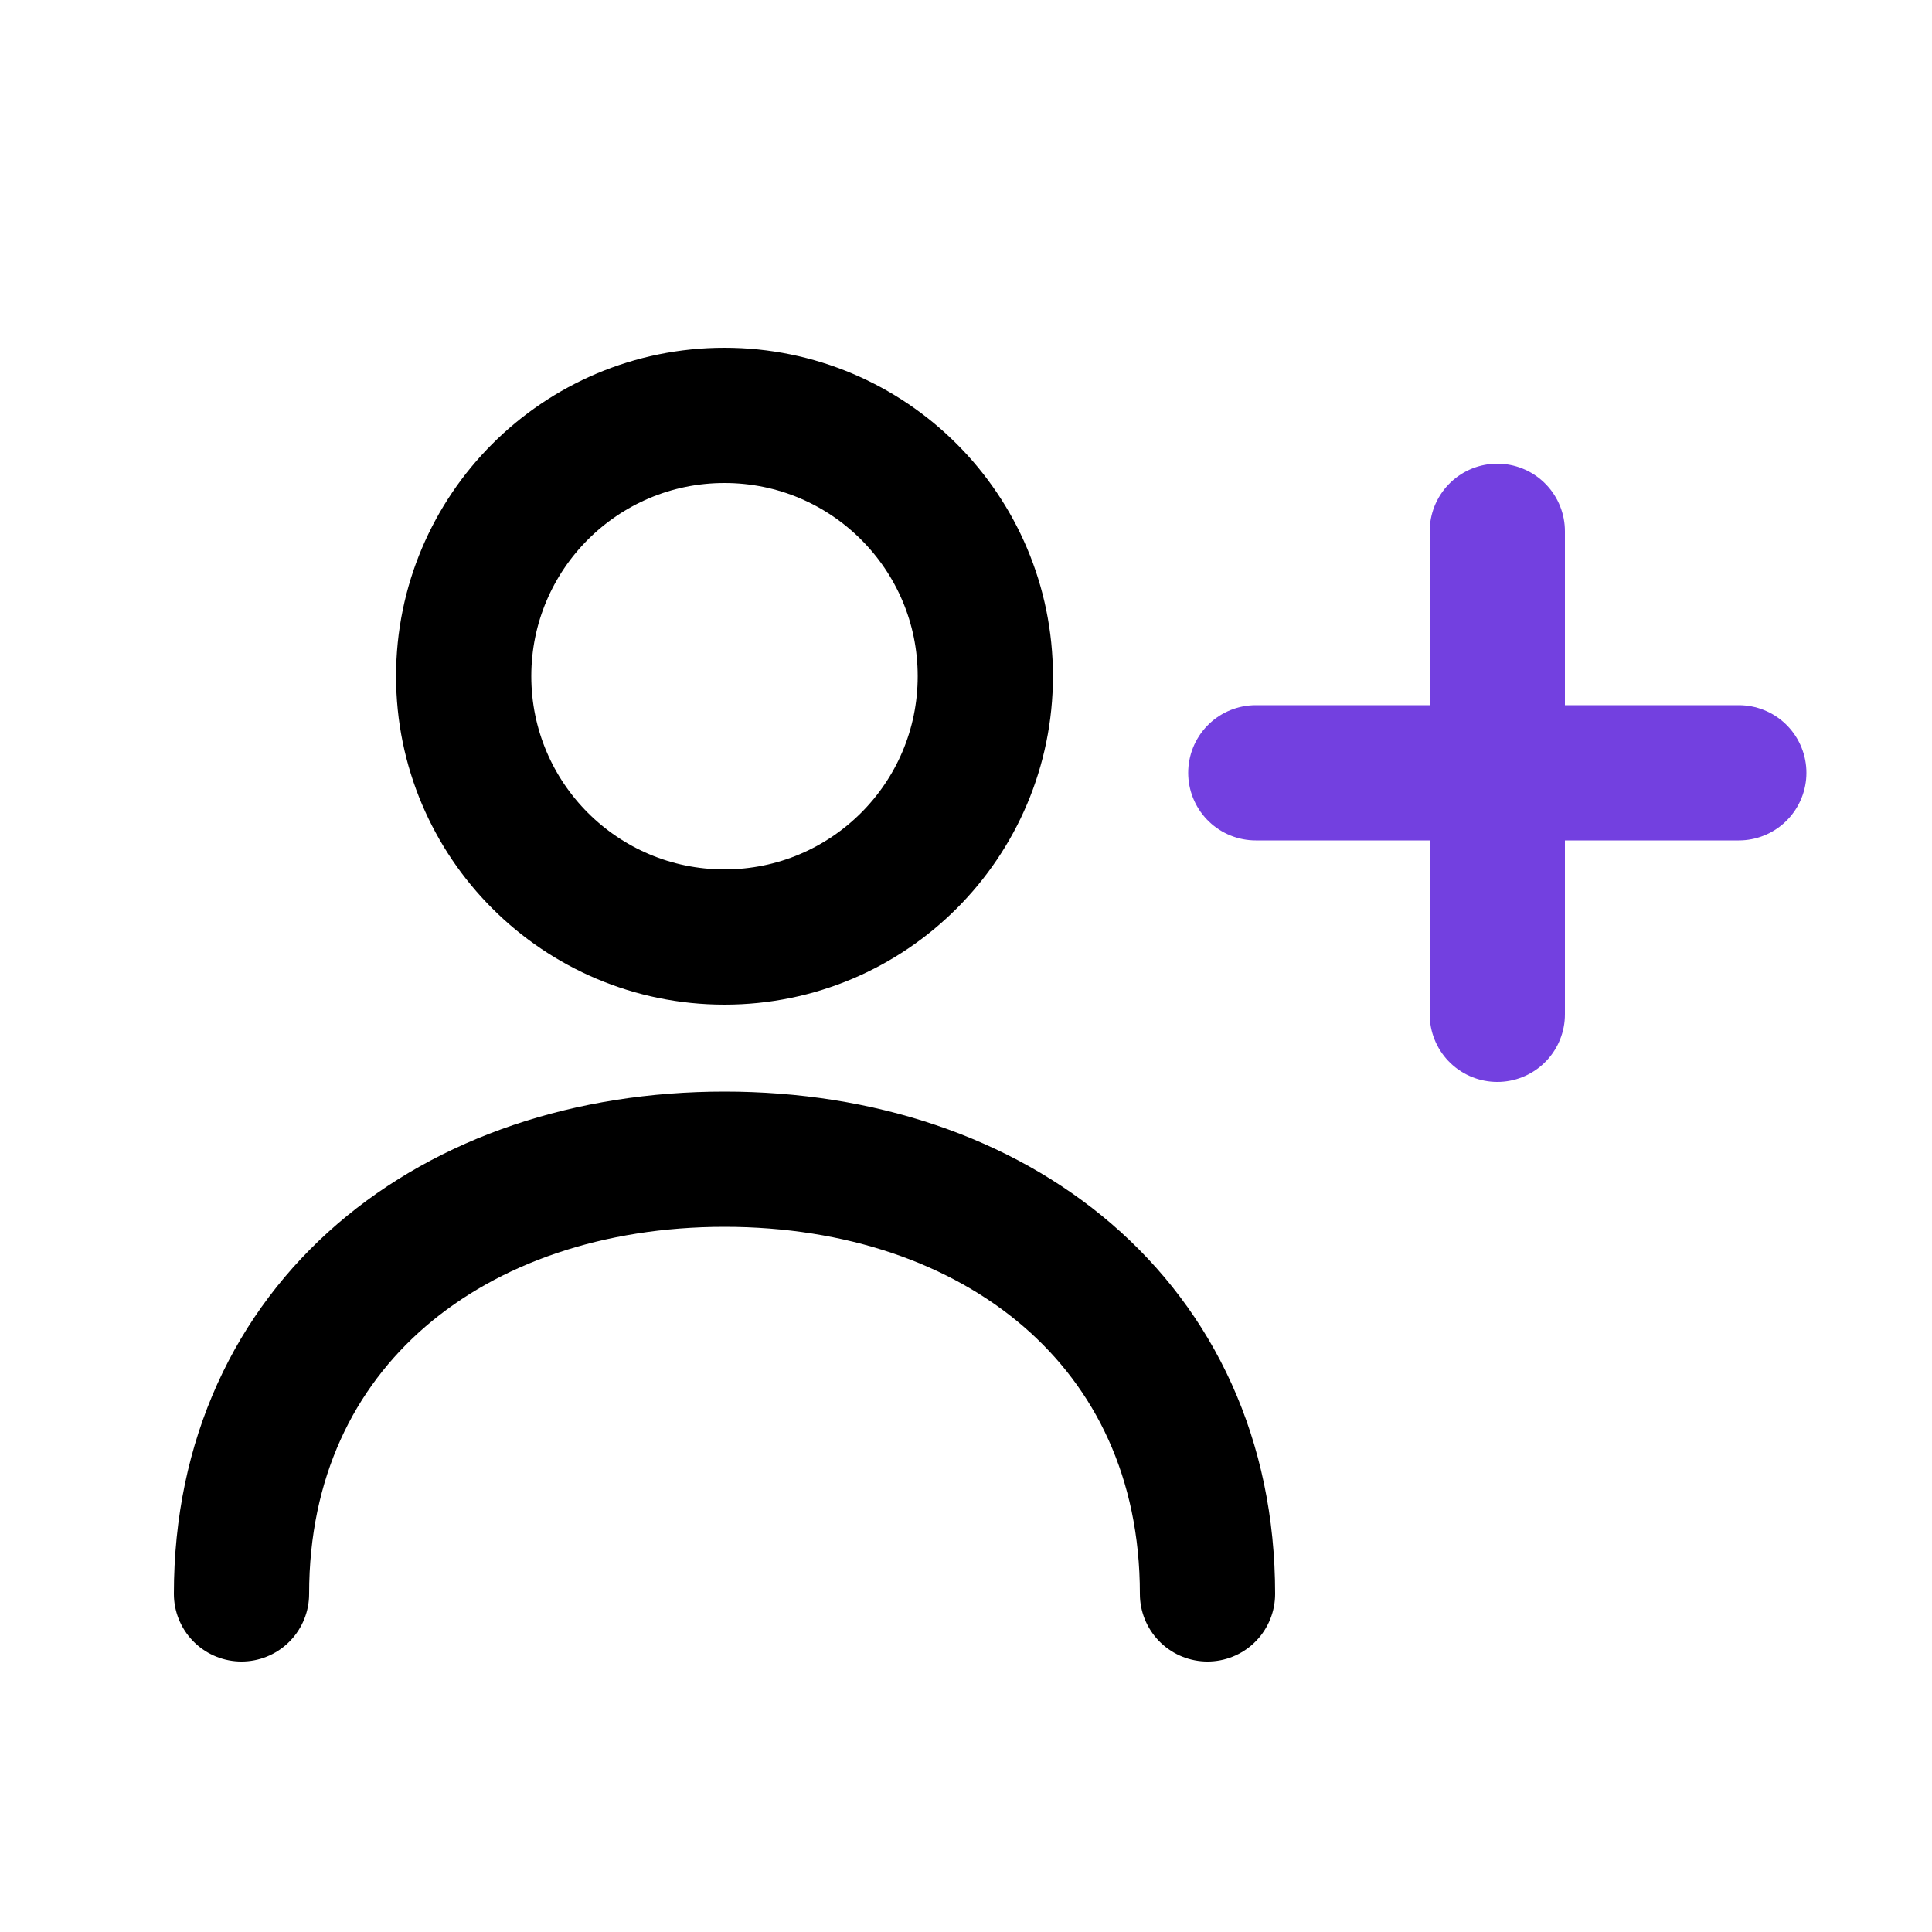
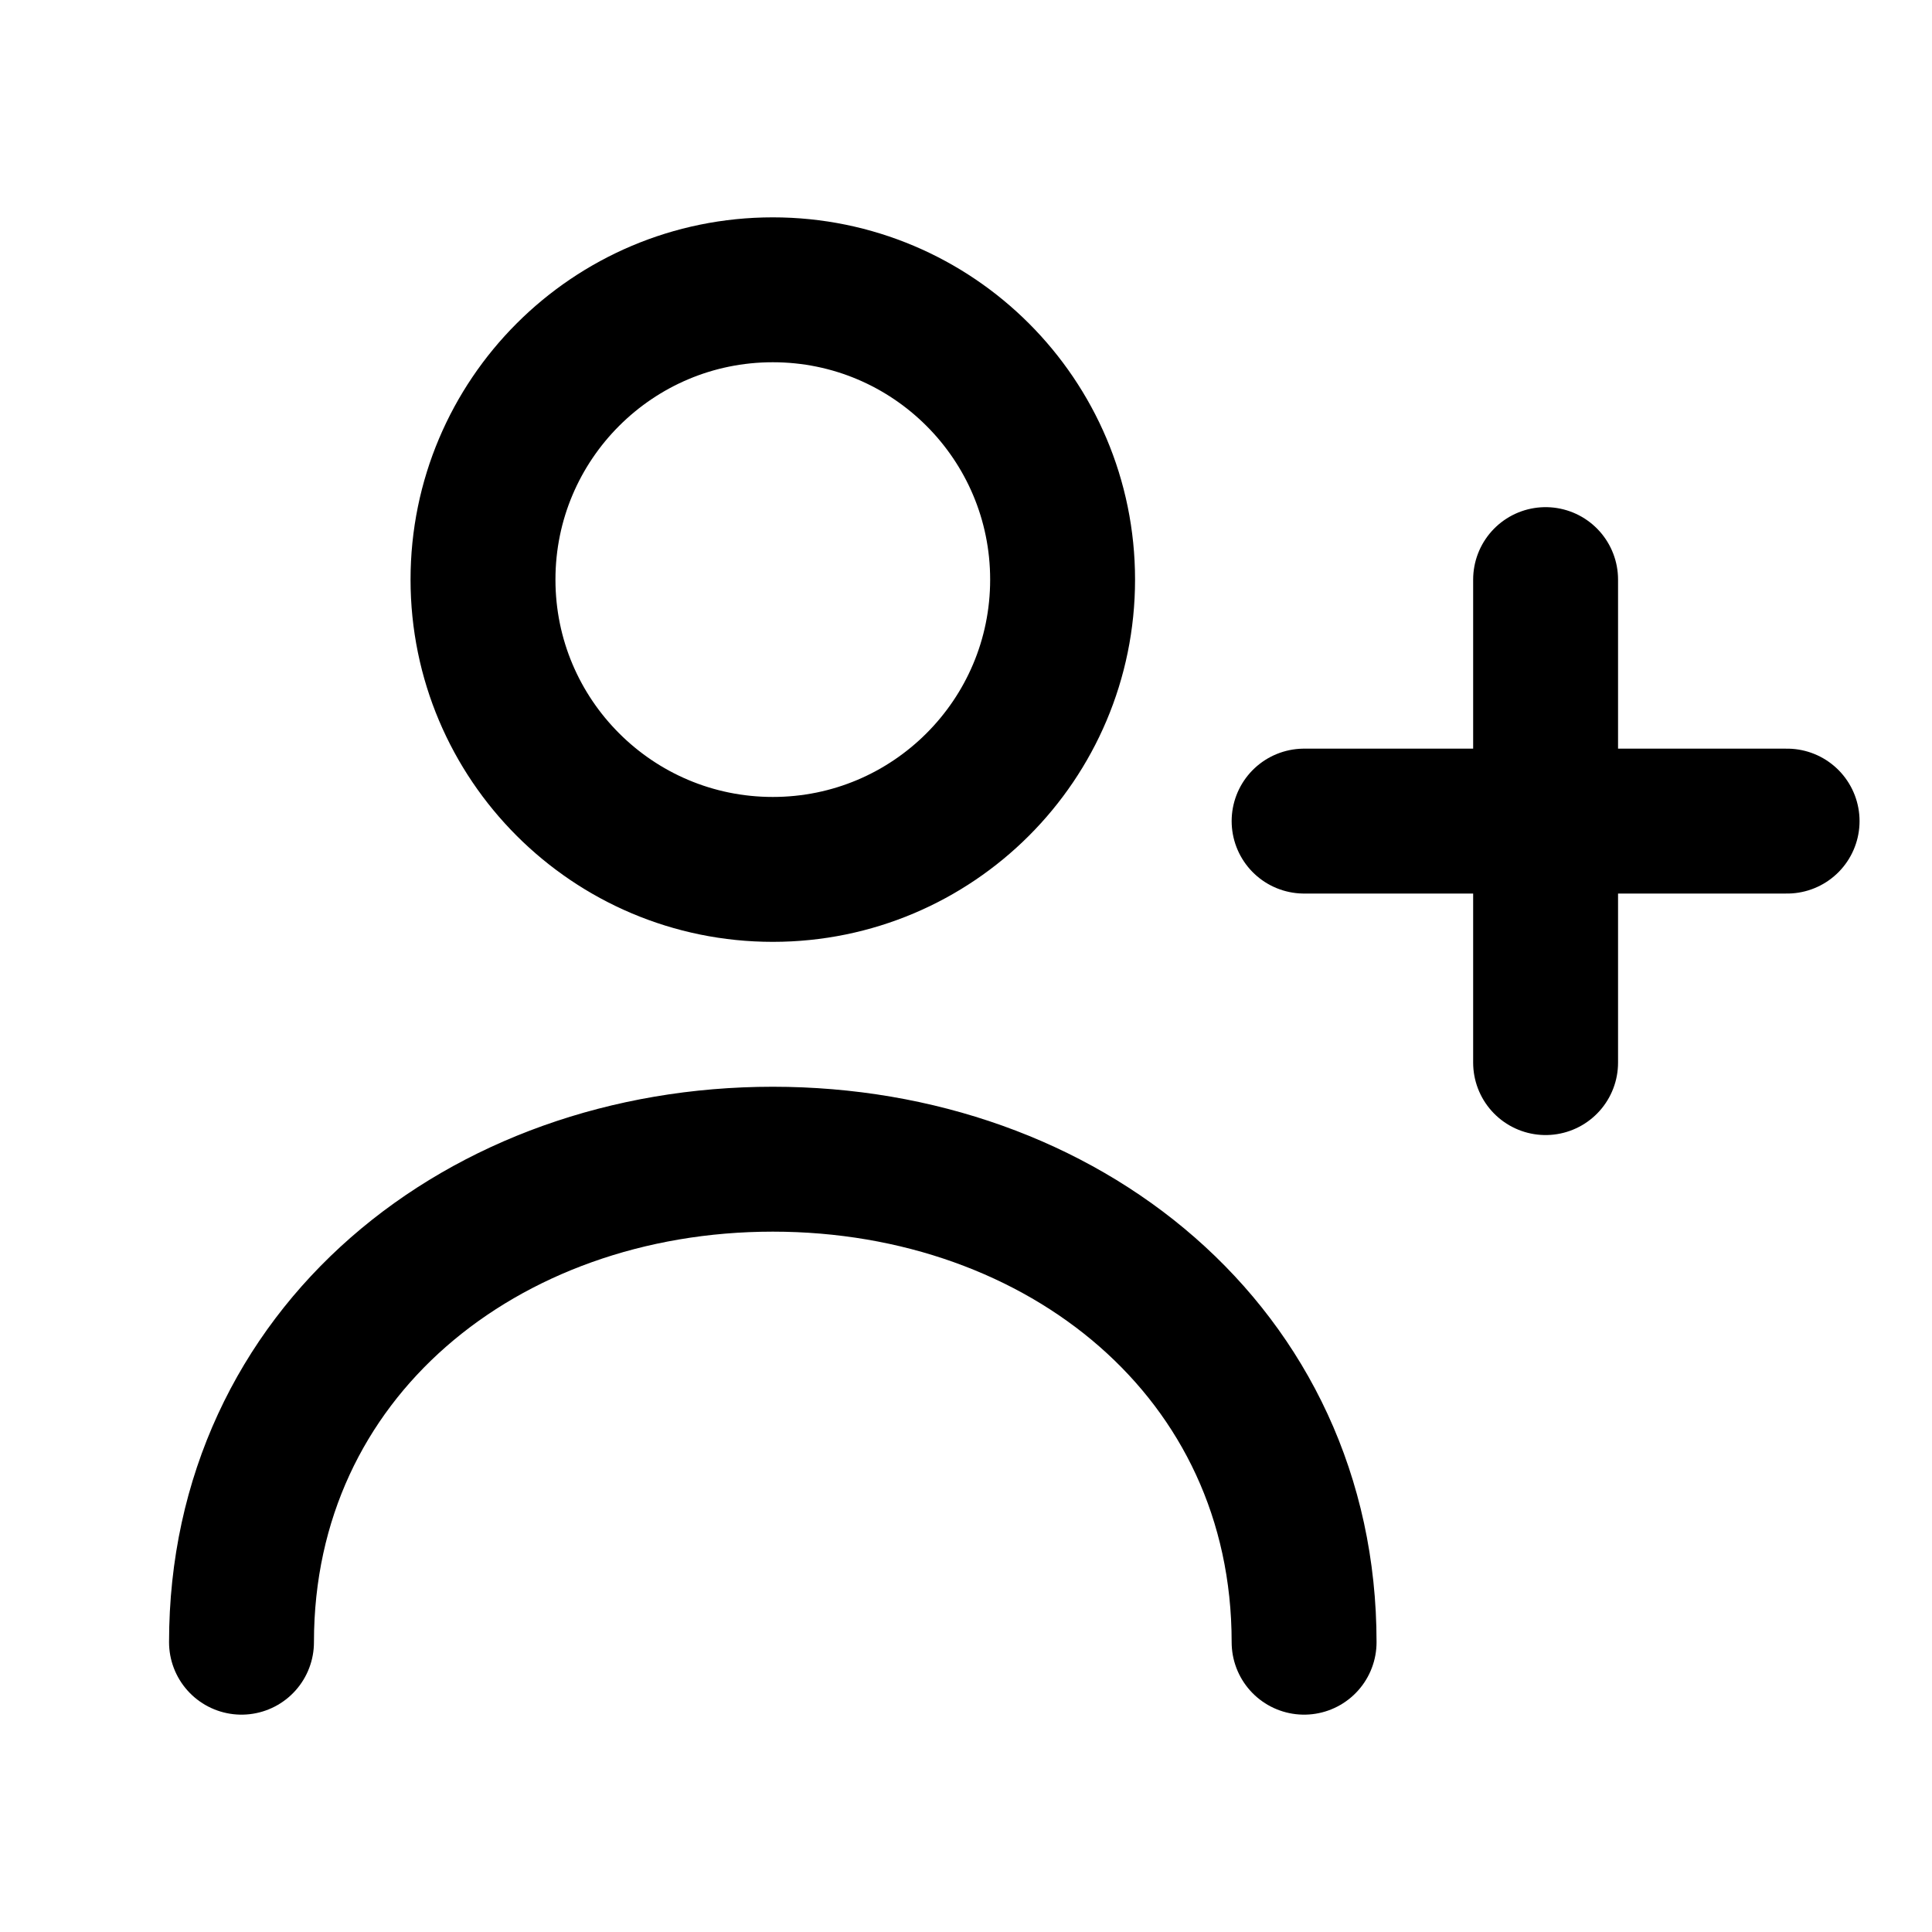
- <svg xmlns="http://www.w3.org/2000/svg" viewBox="0 0 20 20" width="20" height="20" fill="none" stroke="currentColor" stroke-width="1.4" stroke-linecap="round" stroke-linejoin="round">
-   <path d="M4.8 7a2.7 2.7 0 1 0 5.4 0a2.7 2.7 0 1 0 -5.4 0M2.5 16.5c0-2.8 2.2-4.5 5-4.5s5 1.7 5 4.5" />
-   <path d="M15.5 5.5v5M13 8h5" stroke="#7340e0" class="gm-icon-accent" />
+ <svg xmlns="http://www.w3.org/2000/svg" viewBox="0 0 20 20" width="20" height="20" fill="none" stroke="currentColor" stroke-width="1.5" stroke-linecap="round" stroke-linejoin="round">
+   <path d="M8 9a3 3 0 1 0 0-6a3 3 0 1 0 0 6zM2.5 17c0-3 2.5-5 5.5-5s5.5 2 5.5 5M16 6v5M13.5 8.5h5" />
</svg>
